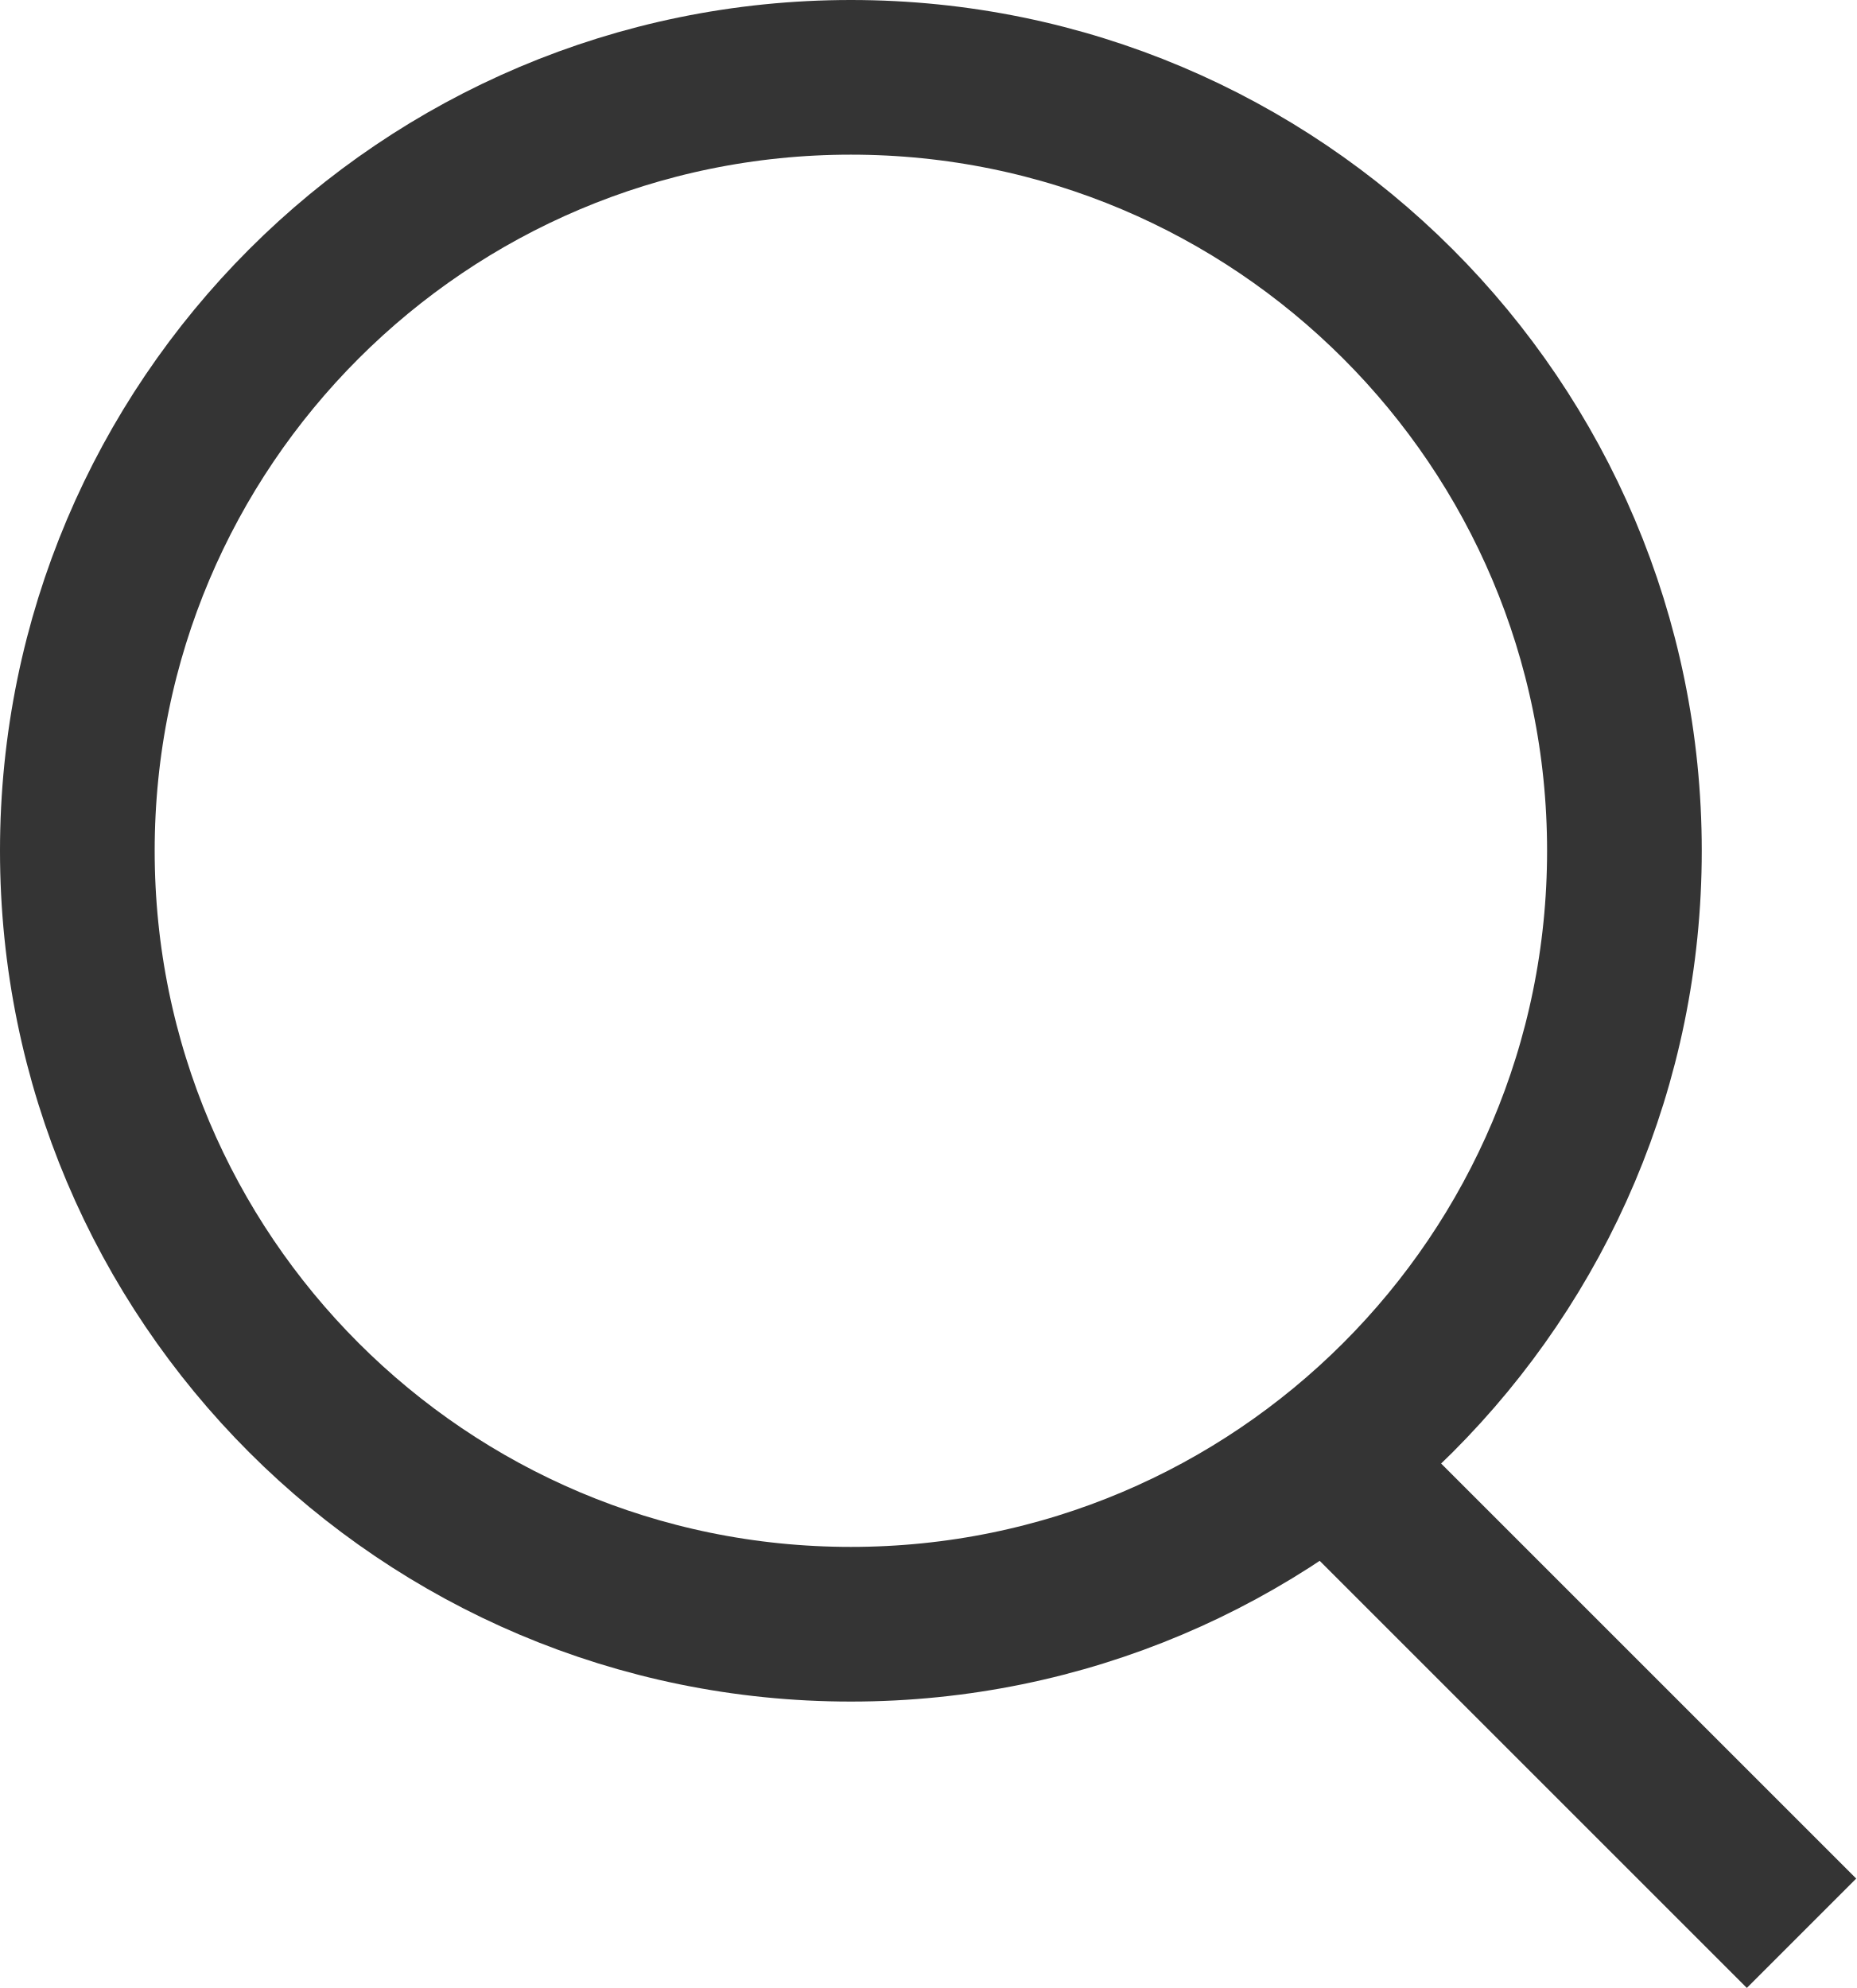
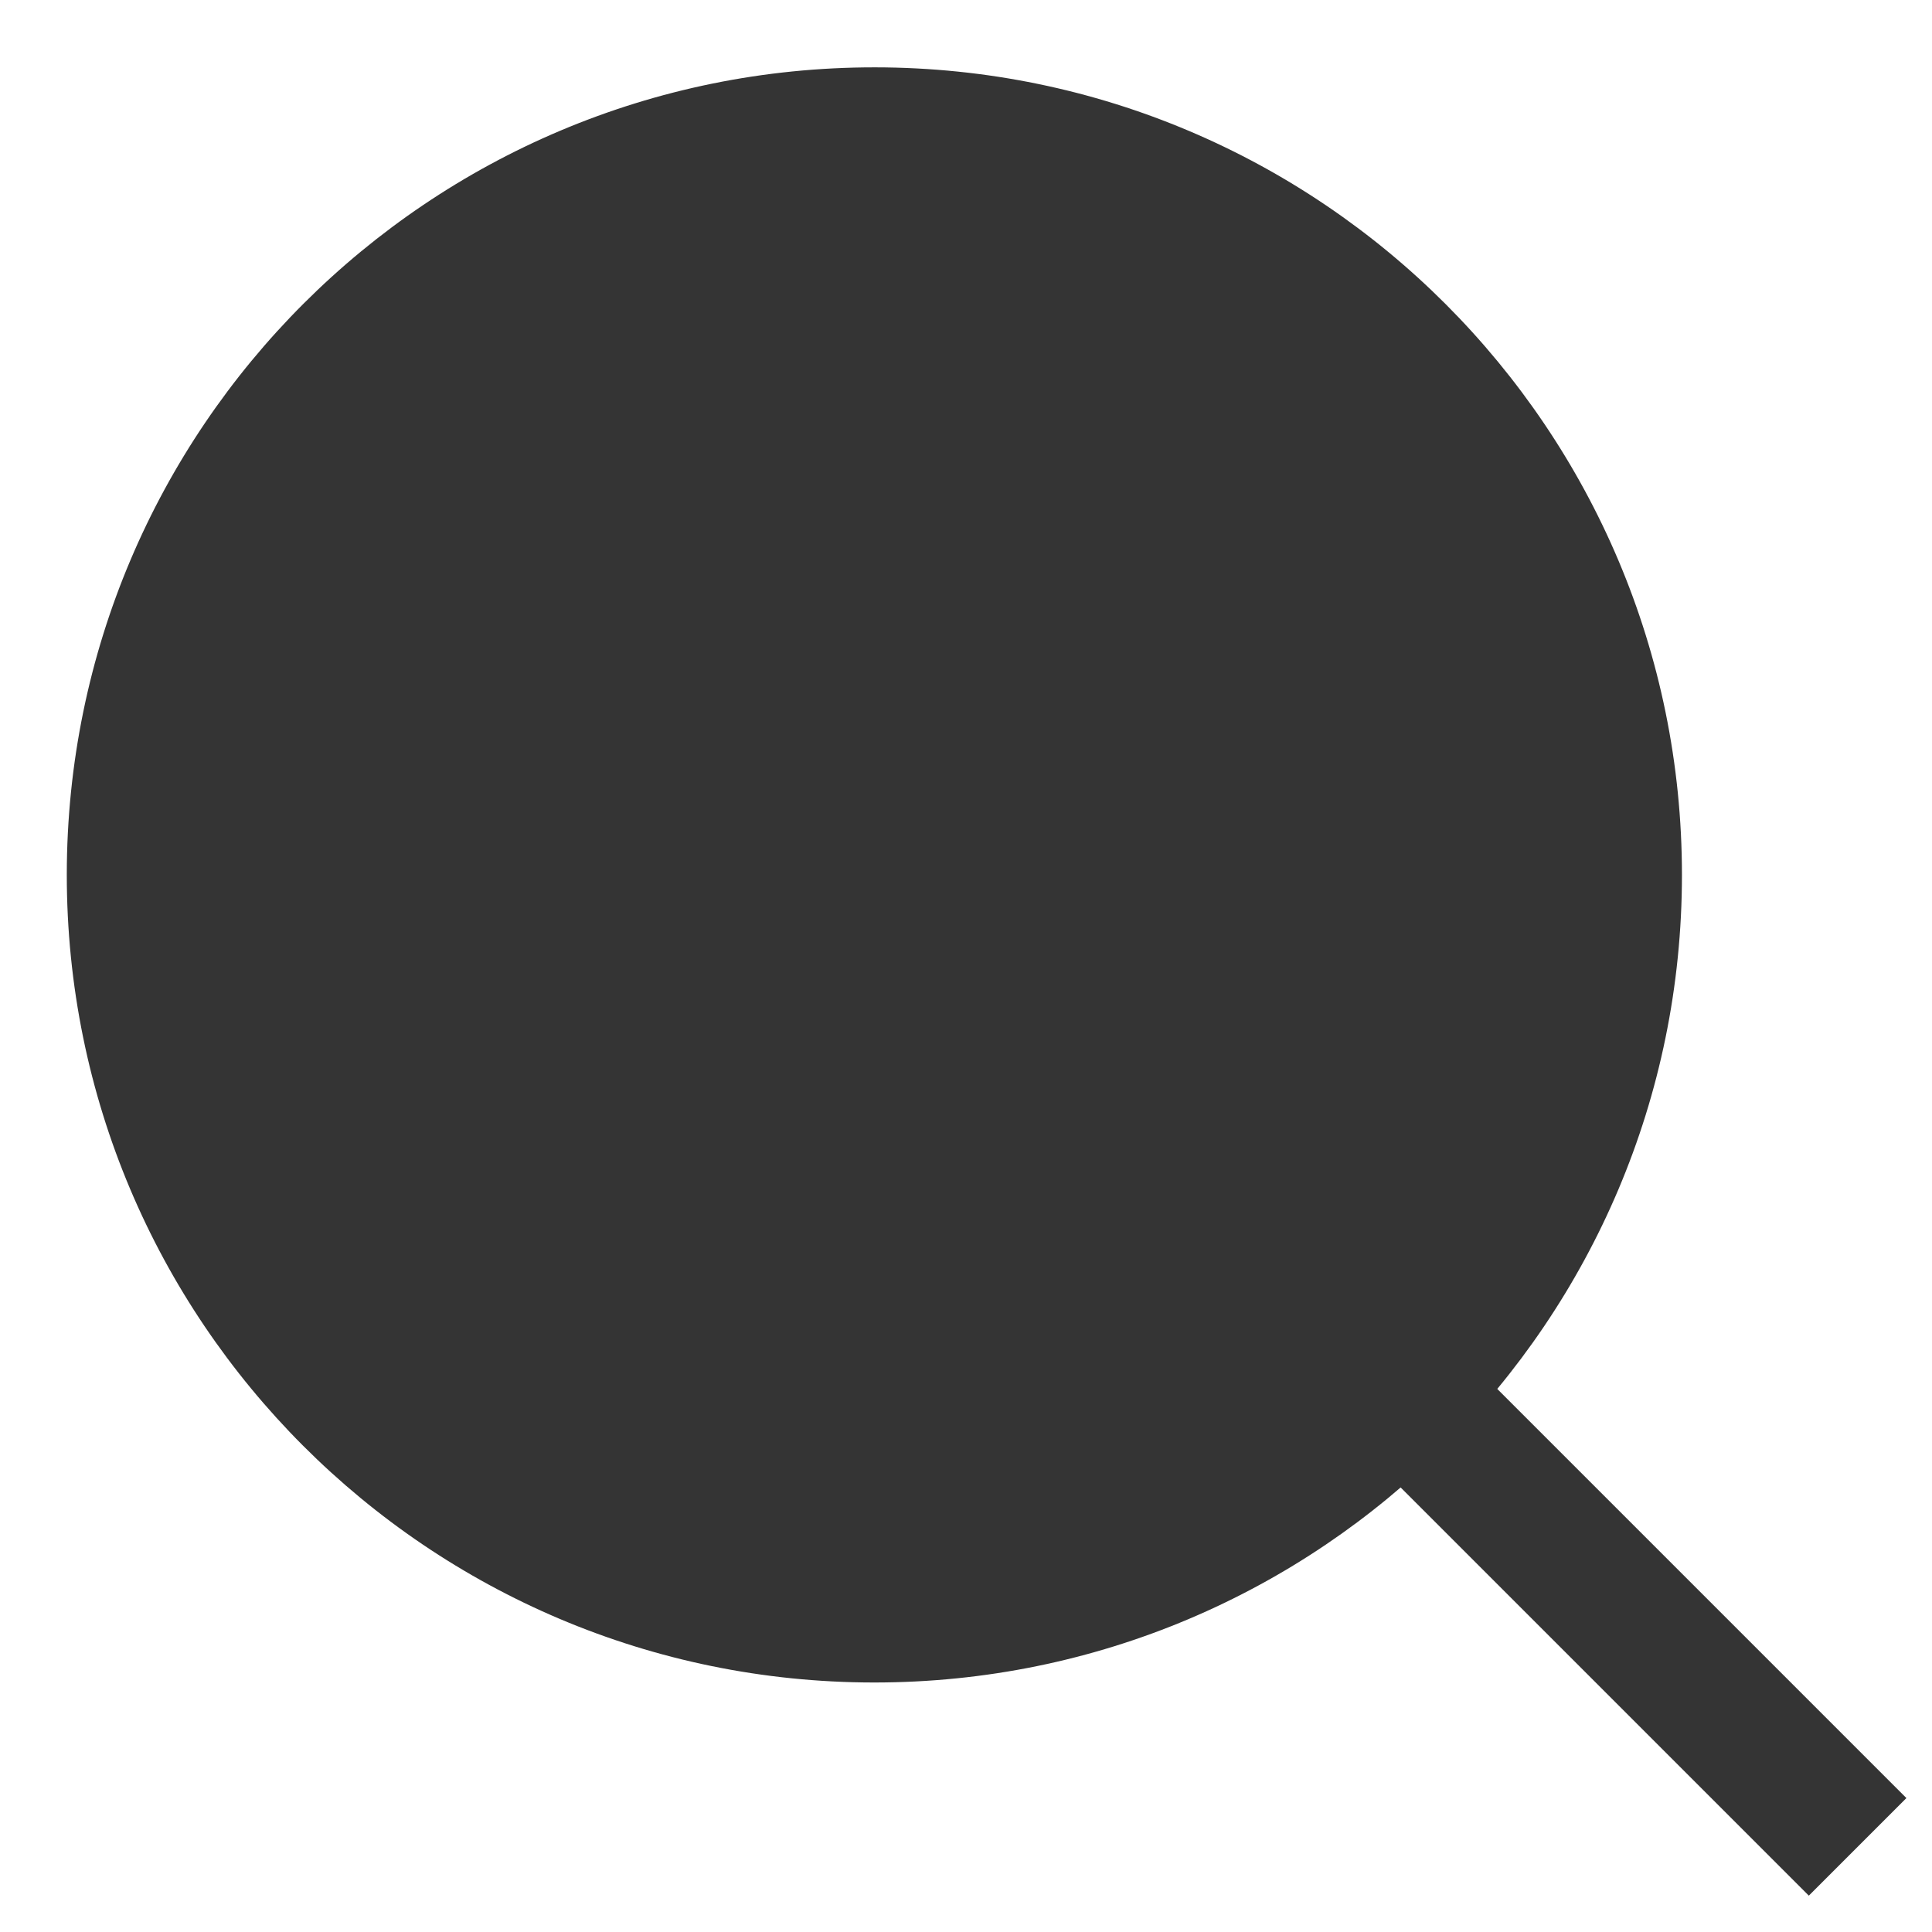
- <svg xmlns="http://www.w3.org/2000/svg" width="12.001" height="12.854" viewBox="0 0 12.001 12.854">
-   <g transform="translate(.5 .5)">
-     <circle data-name="타원 12" cx="5.001" cy="5.001" style="fill:none;stroke:#343434;stroke-miterlimit:10" r="5.001" />
-     <path data-name="선 1413" transform="translate(8.274 9.127)" style="fill:none;stroke:#343434;stroke-miterlimit:10" d="m0 0 2.873 2.873" />
+ <svg xmlns="http://www.w3.org/2000/svg" width="14" height="14" viewBox="0 0 14 14">
+   <defs>
+     <clipPath id="4x0cfqldma">
+       <path data-name="사각형 2278" style="fill:none;stroke:#343434" d="M0 0h14v14H0z" />
+     </clipPath>
+   </defs>
+   <g data-name="그룹 7827" style="clip-path:url(#4x0cfqldma)">
+     <path data-name="패스 6972" d="M12.2 6.353A5.852 5.852 0 1 1 6.353.5 5.852 5.852 0 0 1 12.2 6.353z" transform="translate(-.012 -.012)" style="fill:#343434" />
+     <path data-name="패스 6974" d="m10.887 10.806 3.173 3.173" transform="translate(-.599 -.596)" style="fill:none;stroke:#343434" />
  </g>
</svg>
